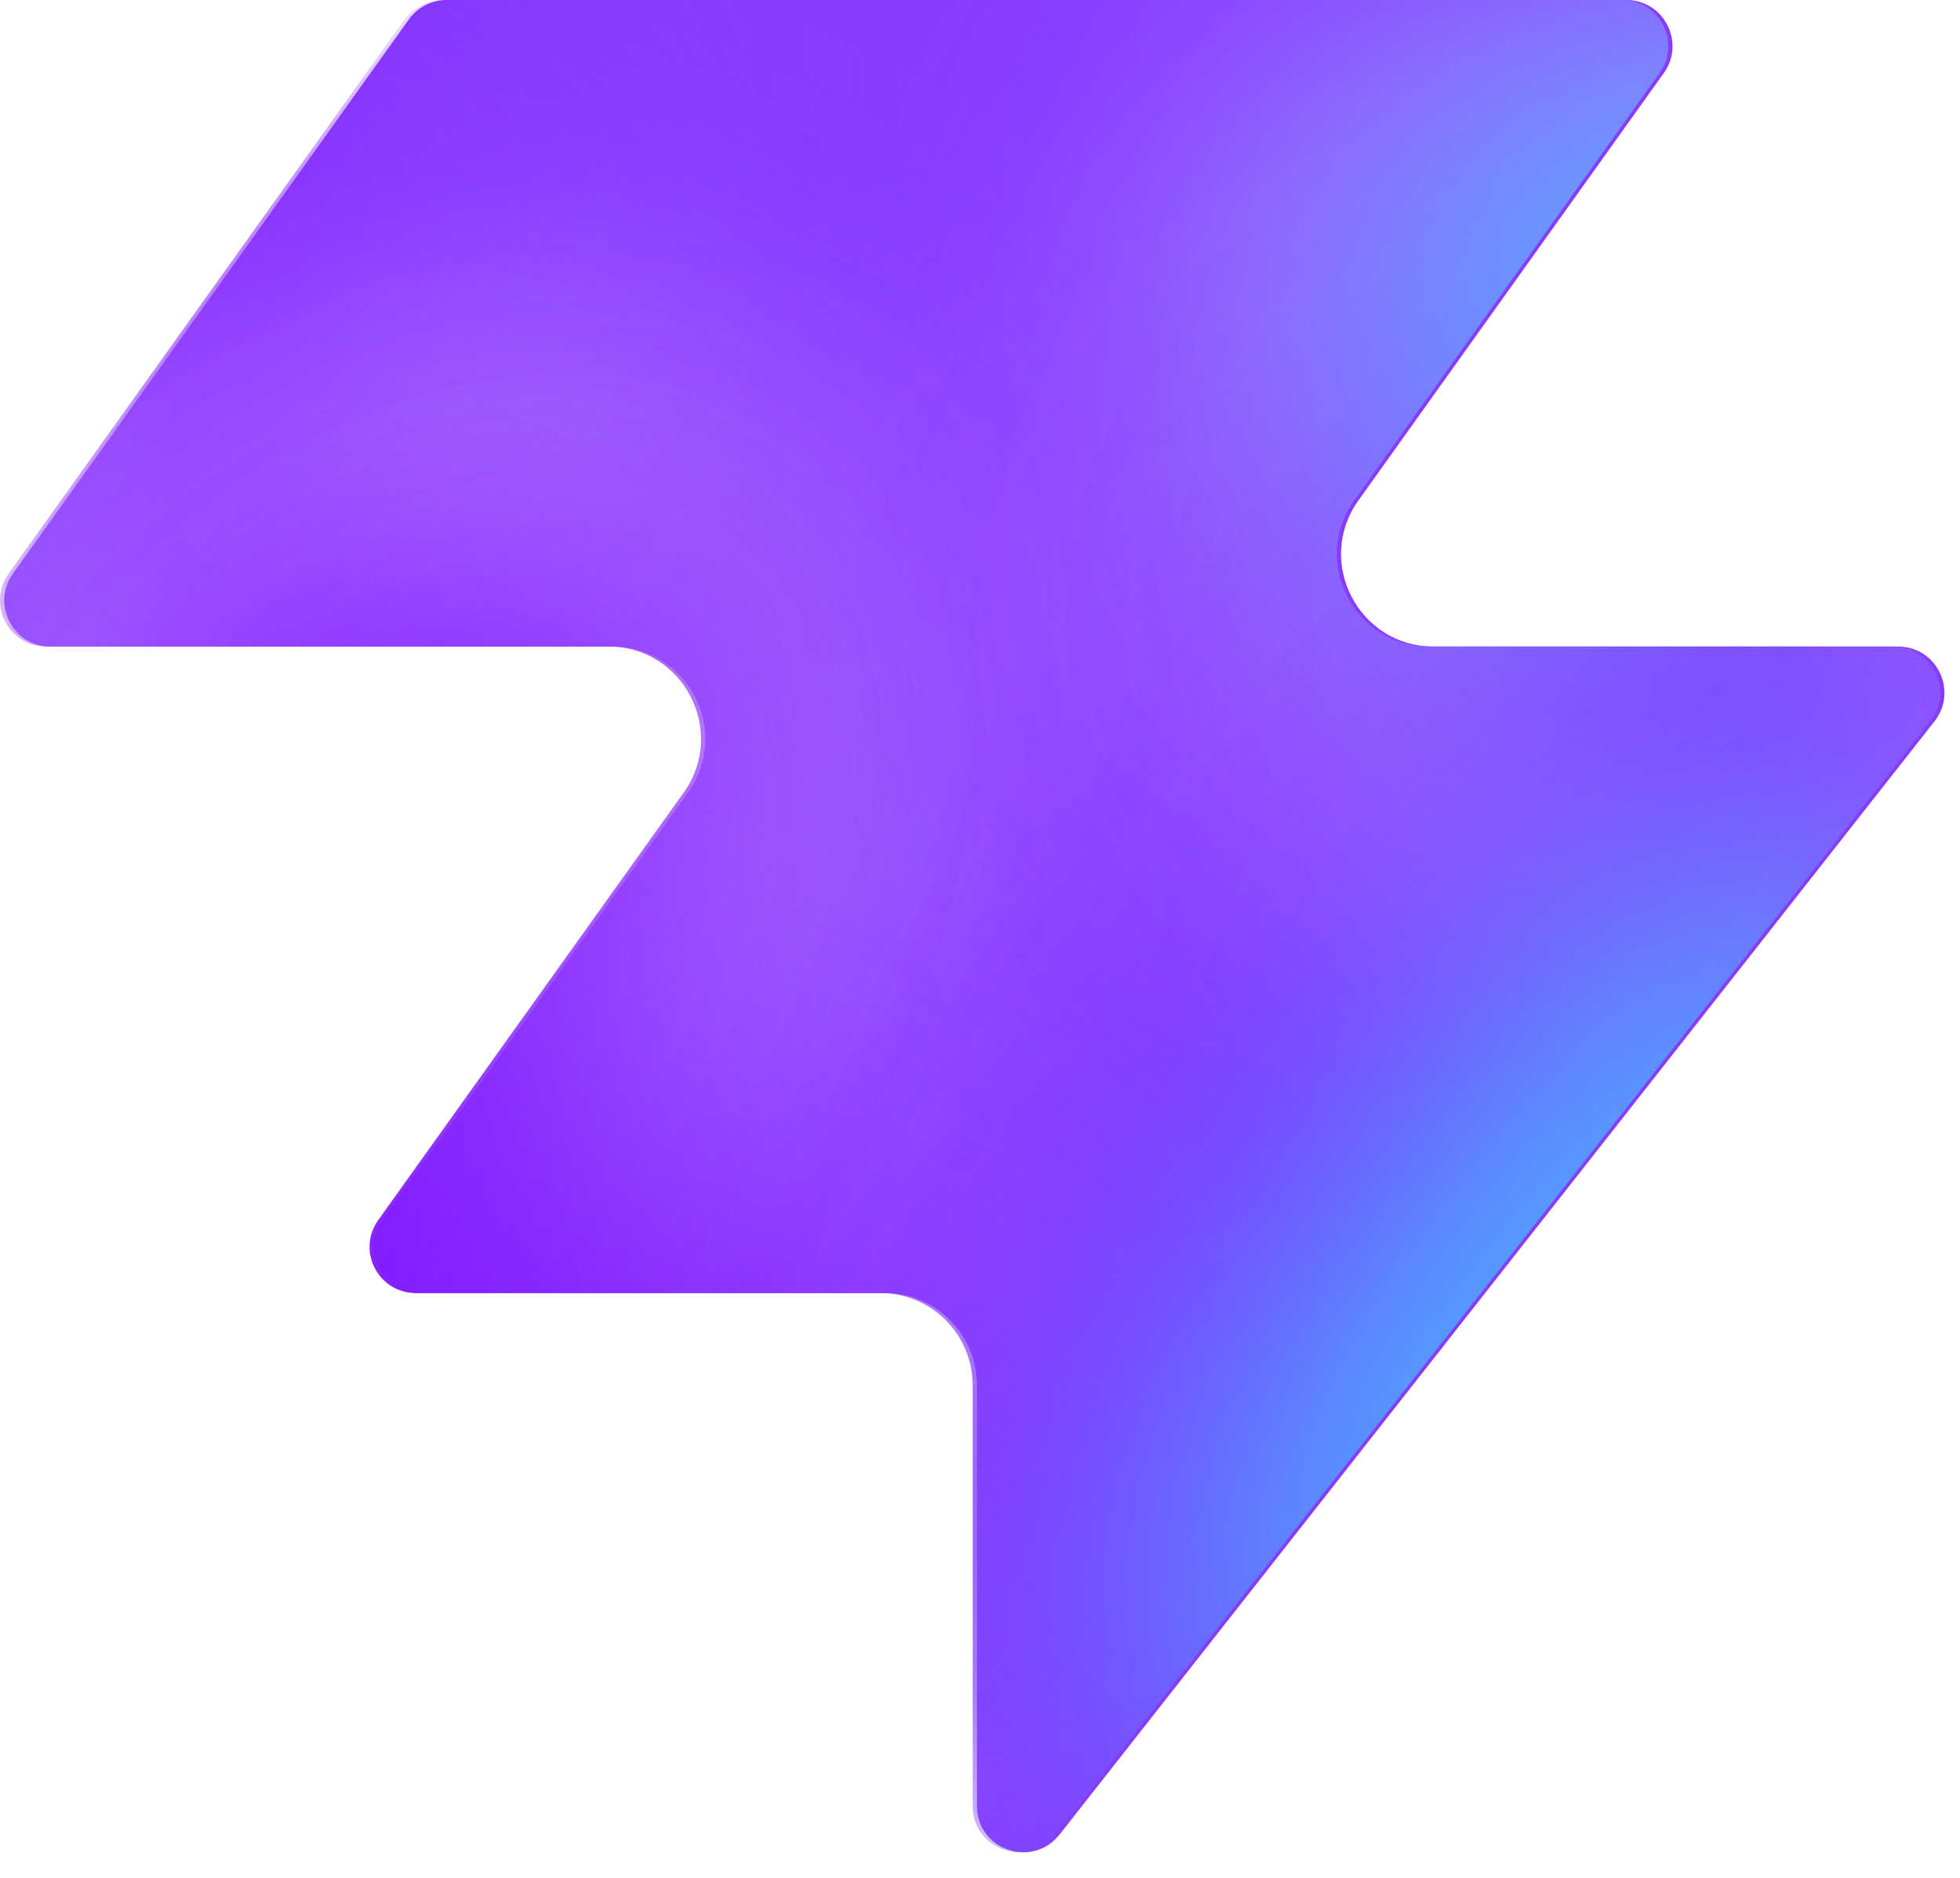
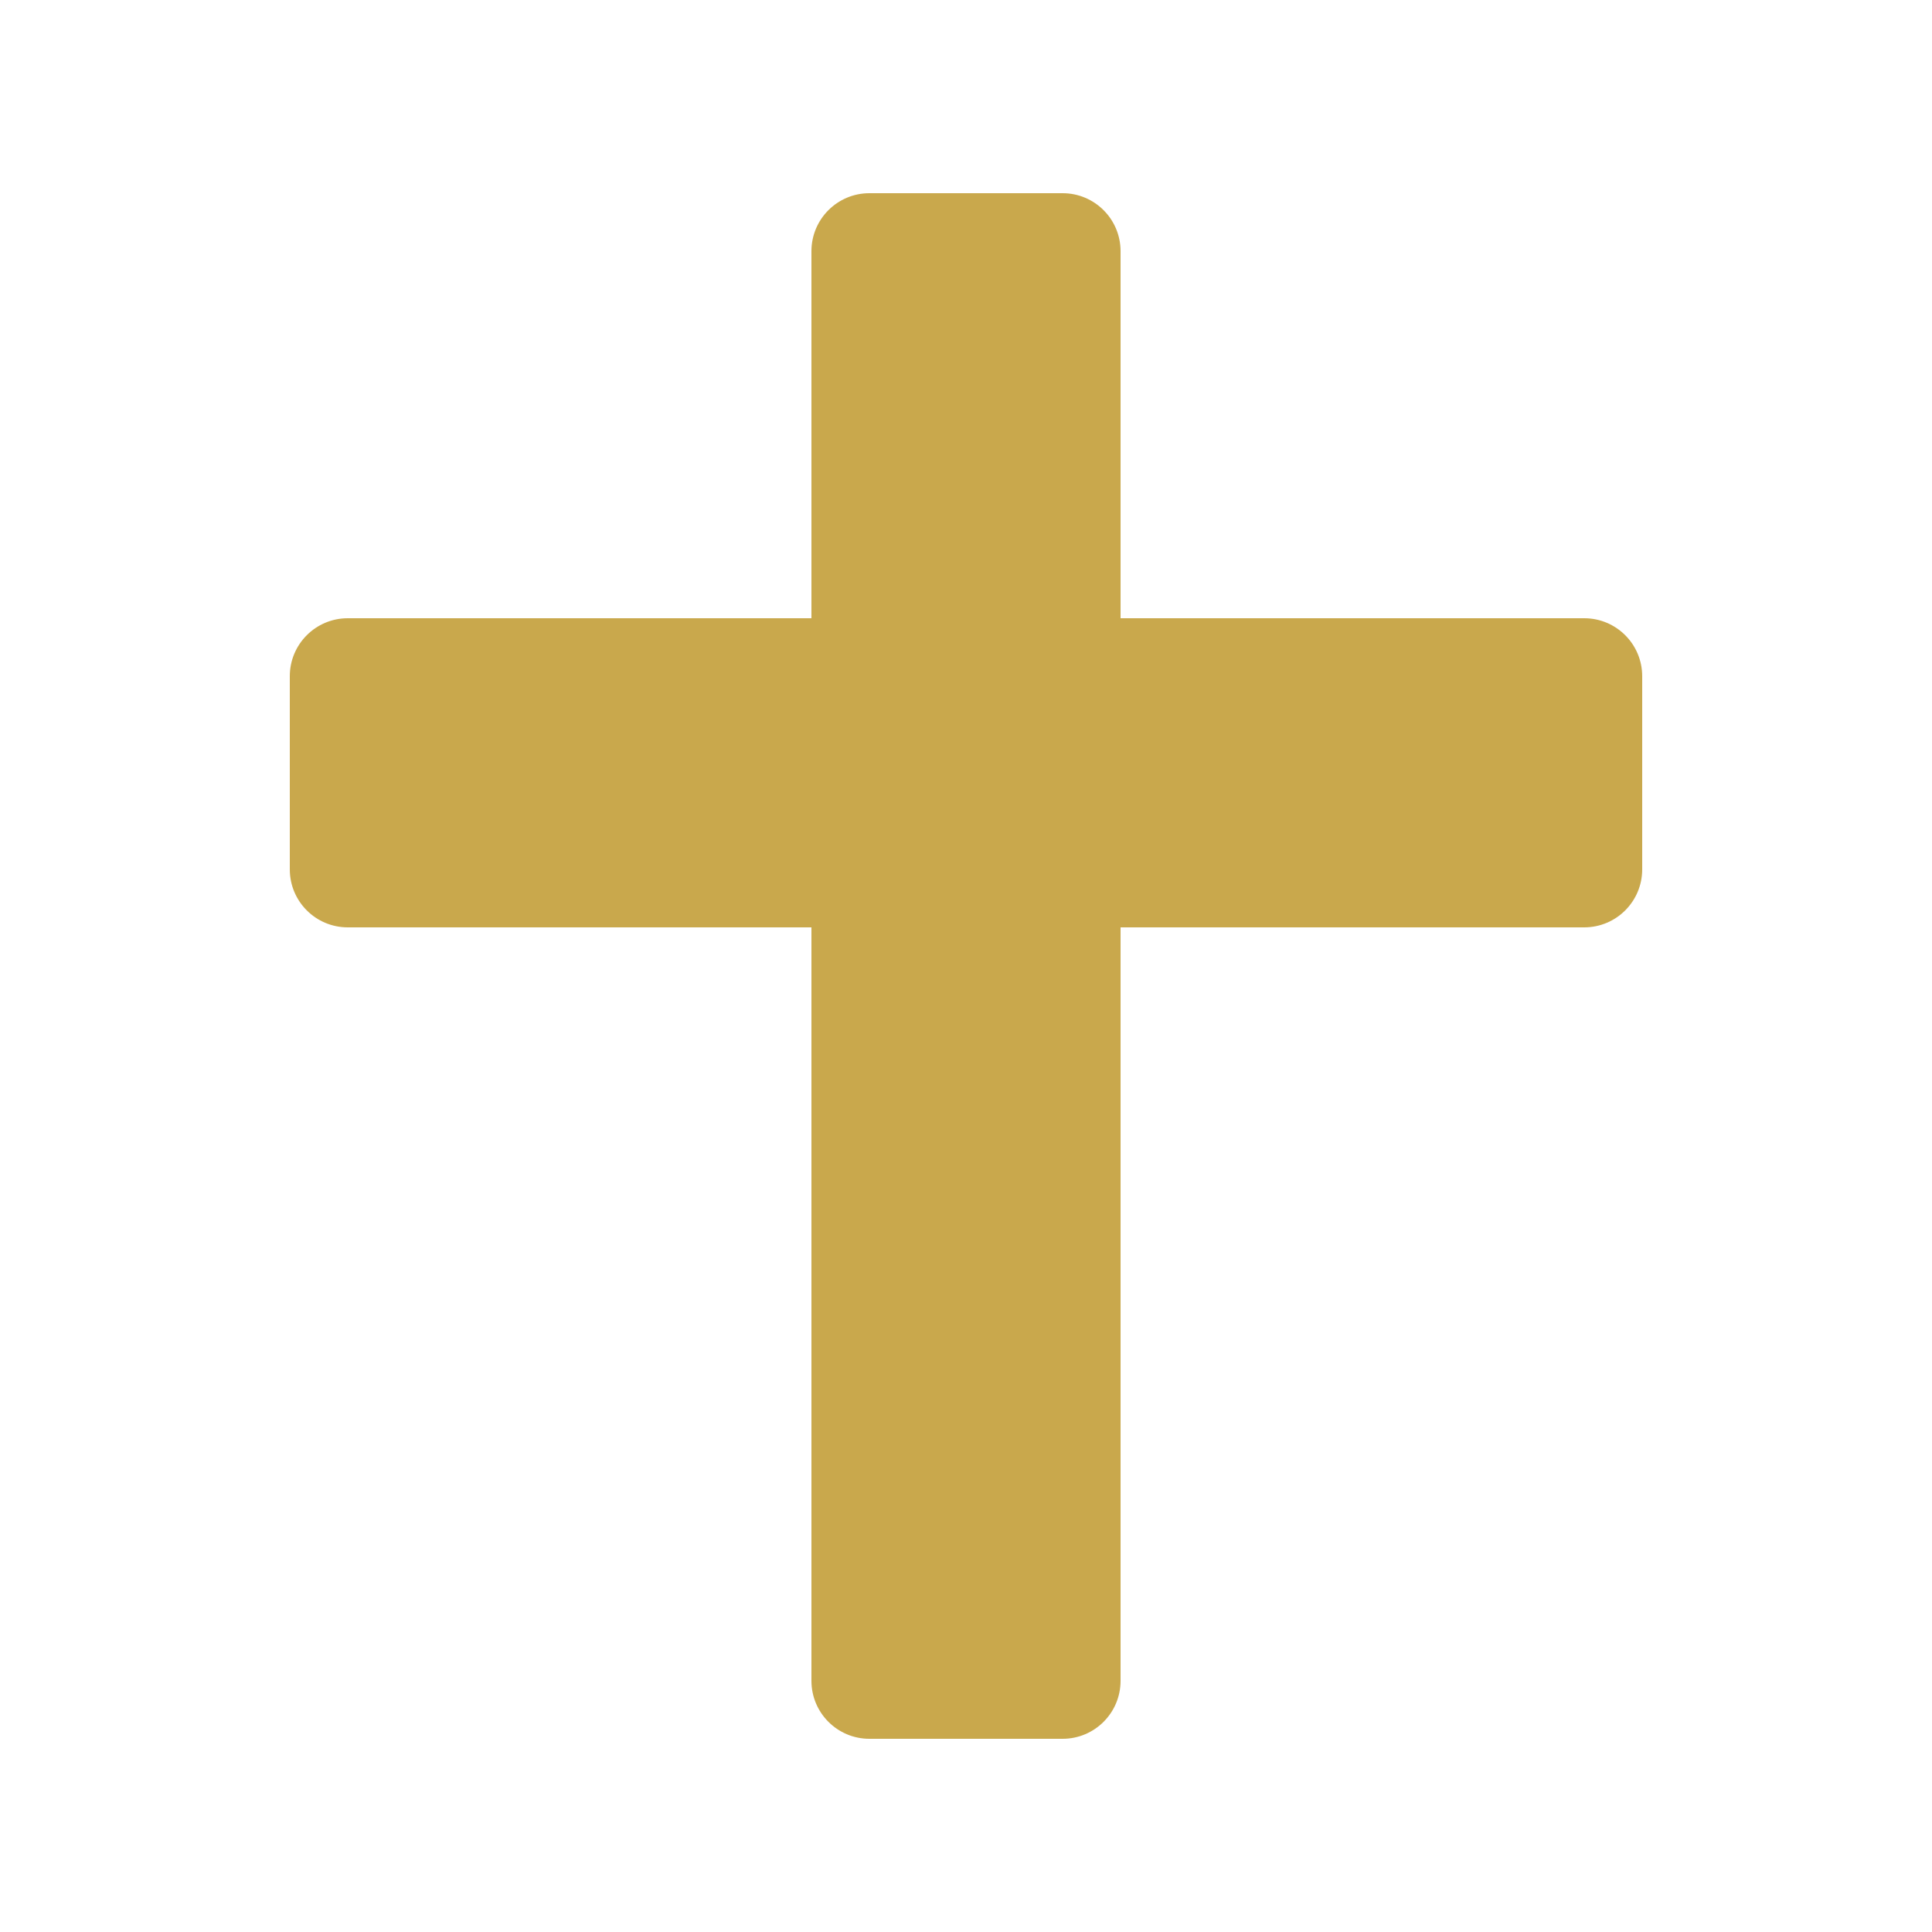
- <svg xmlns="http://www.w3.org/2000/svg" width="48" height="46" fill="none" viewBox="0 0 48 46">
-   <path fill="#863bff" d="M25.946 44.938c-.664.845-2.021.375-2.021-.698V33.937a2.26 2.26 0 0 0-2.262-2.262H10.287c-.92 0-1.456-1.04-.92-1.788l7.48-10.471c1.07-1.497 0-3.578-1.842-3.578H1.237c-.92 0-1.456-1.04-.92-1.788L10.013.474c.214-.297.556-.474.92-.474h28.894c.92 0 1.456 1.04.92 1.788l-7.48 10.471c-1.07 1.498 0 3.579 1.842 3.579h11.377c.943 0 1.473 1.088.89 1.83L25.947 44.94z" style="fill:#863bff;fill:color(display-p3 .525 .23 1);fill-opacity:1" />
-   <mask id="a" width="48" height="46" x="0" y="0" maskUnits="userSpaceOnUse" style="mask-type:alpha">
-     <path fill="#000" d="M25.842 44.938c-.664.844-2.021.375-2.021-.698V33.937a2.26 2.26 0 0 0-2.262-2.262H10.183c-.92 0-1.456-1.04-.92-1.788l7.48-10.471c1.07-1.498 0-3.579-1.842-3.579H1.133c-.92 0-1.456-1.04-.92-1.787L9.91.473c.214-.297.556-.474.92-.474h28.894c.92 0 1.456 1.04.92 1.788l-7.48 10.471c-1.07 1.498 0 3.578 1.842 3.578h11.377c.943 0 1.473 1.088.89 1.832L25.843 44.94z" style="fill:#000;fill-opacity:1" />
-   </mask>
-   <g mask="url(#a)">
-     <g filter="url(#b)">
-       <ellipse cx="5.508" cy="14.704" fill="#ede6ff" rx="5.508" ry="14.704" style="fill:#ede6ff;fill:color(display-p3 .927 .903 1);fill-opacity:1" transform="matrix(.00324 1 1 -.00324 -4.47 31.516)" />
-     </g>
-     <g filter="url(#c)">
-       <ellipse cx="10.399" cy="29.851" fill="#ede6ff" rx="10.399" ry="29.851" style="fill:#ede6ff;fill:color(display-p3 .927 .903 1);fill-opacity:1" transform="matrix(.00324 1 1 -.00324 -39.328 7.883)" />
-     </g>
-     <g filter="url(#d)">
-       <ellipse cx="5.508" cy="30.487" fill="#7e14ff" rx="5.508" ry="30.487" style="fill:#7e14ff;fill:color(display-p3 .492 .077 1);fill-opacity:1" transform="rotate(89.814 -25.913 -14.639)scale(1 -1)" />
-     </g>
-     <g filter="url(#e)">
-       <ellipse cx="5.508" cy="30.599" fill="#7e14ff" rx="5.508" ry="30.599" style="fill:#7e14ff;fill:color(display-p3 .492 .077 1);fill-opacity:1" transform="rotate(89.814 -32.644 -3.334)scale(1 -1)" />
-     </g>
-     <g filter="url(#f)">
-       <ellipse cx="5.508" cy="30.599" fill="#7e14ff" rx="5.508" ry="30.599" style="fill:#7e14ff;fill:color(display-p3 .492 .077 1);fill-opacity:1" transform="matrix(.00324 1 1 -.00324 -34.34 30.47)" />
-     </g>
-     <g filter="url(#g)">
-       <ellipse cx="14.072" cy="22.078" fill="#ede6ff" rx="14.072" ry="22.078" style="fill:#ede6ff;fill:color(display-p3 .927 .903 1);fill-opacity:1" transform="rotate(93.35 24.506 48.493)scale(-1 1)" />
-     </g>
-     <g filter="url(#h)">
-       <ellipse cx="3.47" cy="21.501" fill="#7e14ff" rx="3.47" ry="21.501" style="fill:#7e14ff;fill:color(display-p3 .492 .077 1);fill-opacity:1" transform="rotate(89.009 28.708 47.59)scale(-1 1)" />
-     </g>
-     <g filter="url(#i)">
-       <ellipse cx="3.47" cy="21.501" fill="#7e14ff" rx="3.47" ry="21.501" style="fill:#7e14ff;fill:color(display-p3 .492 .077 1);fill-opacity:1" transform="rotate(89.009 28.708 47.59)scale(-1 1)" />
-     </g>
-     <g filter="url(#j)">
-       <ellipse cx=".387" cy="8.972" fill="#7e14ff" rx="4.407" ry="29.108" style="fill:#7e14ff;fill:color(display-p3 .492 .077 1);fill-opacity:1" transform="rotate(39.51 .387 8.972)" />
-     </g>
-     <g filter="url(#k)">
-       <ellipse cx="47.523" cy="-6.092" fill="#7e14ff" rx="4.407" ry="29.108" style="fill:#7e14ff;fill:color(display-p3 .492 .077 1);fill-opacity:1" transform="rotate(37.892 47.523 -6.092)" />
-     </g>
-     <g filter="url(#l)">
-       <ellipse cx="41.412" cy="6.333" fill="#47bfff" rx="5.971" ry="9.665" style="fill:#47bfff;fill:color(display-p3 .28 .748 1);fill-opacity:1" transform="rotate(37.892 41.412 6.333)" />
-     </g>
-     <g filter="url(#m)">
-       <ellipse cx="-1.879" cy="38.332" fill="#7e14ff" rx="4.407" ry="29.108" style="fill:#7e14ff;fill:color(display-p3 .492 .077 1);fill-opacity:1" transform="rotate(37.892 -1.88 38.332)" />
-     </g>
-     <g filter="url(#n)">
-       <ellipse cx="-1.879" cy="38.332" fill="#7e14ff" rx="4.407" ry="29.108" style="fill:#7e14ff;fill:color(display-p3 .492 .077 1);fill-opacity:1" transform="rotate(37.892 -1.88 38.332)" />
-     </g>
-     <g filter="url(#o)">
-       <ellipse cx="35.651" cy="29.907" fill="#7e14ff" rx="4.407" ry="29.108" style="fill:#7e14ff;fill:color(display-p3 .492 .077 1);fill-opacity:1" transform="rotate(37.892 35.651 29.907)" />
-     </g>
-     <g filter="url(#p)">
-       <ellipse cx="38.418" cy="32.4" fill="#47bfff" rx="5.971" ry="15.297" style="fill:#47bfff;fill:color(display-p3 .28 .748 1);fill-opacity:1" transform="rotate(37.892 38.418 32.4)" />
-     </g>
-   </g>
-   <defs>
-     <filter id="b" width="60.045" height="41.654" x="-19.77" y="16.149" color-interpolation-filters="sRGB" filterUnits="userSpaceOnUse">
-       <feFlood flood-opacity="0" result="BackgroundImageFix" />
-       <feBlend in="SourceGraphic" in2="BackgroundImageFix" result="shape" />
-       <feGaussianBlur result="effect1_foregroundBlur_2002_17158" stdDeviation="7.659" />
-     </filter>
-     <filter id="c" width="90.34" height="51.437" x="-54.613" y="-7.533" color-interpolation-filters="sRGB" filterUnits="userSpaceOnUse">
-       <feFlood flood-opacity="0" result="BackgroundImageFix" />
-       <feBlend in="SourceGraphic" in2="BackgroundImageFix" result="shape" />
-       <feGaussianBlur result="effect1_foregroundBlur_2002_17158" stdDeviation="7.659" />
-     </filter>
-     <filter id="d" width="79.355" height="29.4" x="-49.64" y="2.03" color-interpolation-filters="sRGB" filterUnits="userSpaceOnUse">
-       <feFlood flood-opacity="0" result="BackgroundImageFix" />
-       <feBlend in="SourceGraphic" in2="BackgroundImageFix" result="shape" />
-       <feGaussianBlur result="effect1_foregroundBlur_2002_17158" stdDeviation="4.596" />
-     </filter>
-     <filter id="e" width="79.579" height="29.4" x="-45.045" y="20.029" color-interpolation-filters="sRGB" filterUnits="userSpaceOnUse">
-       <feFlood flood-opacity="0" result="BackgroundImageFix" />
-       <feBlend in="SourceGraphic" in2="BackgroundImageFix" result="shape" />
-       <feGaussianBlur result="effect1_foregroundBlur_2002_17158" stdDeviation="4.596" />
-     </filter>
-     <filter id="f" width="79.579" height="29.4" x="-43.513" y="21.178" color-interpolation-filters="sRGB" filterUnits="userSpaceOnUse">
-       <feFlood flood-opacity="0" result="BackgroundImageFix" />
-       <feBlend in="SourceGraphic" in2="BackgroundImageFix" result="shape" />
-       <feGaussianBlur result="effect1_foregroundBlur_2002_17158" stdDeviation="4.596" />
-     </filter>
-     <filter id="g" width="74.749" height="58.852" x="15.756" y="-17.901" color-interpolation-filters="sRGB" filterUnits="userSpaceOnUse">
-       <feFlood flood-opacity="0" result="BackgroundImageFix" />
-       <feBlend in="SourceGraphic" in2="BackgroundImageFix" result="shape" />
-       <feGaussianBlur result="effect1_foregroundBlur_2002_17158" stdDeviation="7.659" />
-     </filter>
-     <filter id="h" width="61.377" height="25.362" x="23.548" y="2.284" color-interpolation-filters="sRGB" filterUnits="userSpaceOnUse">
-       <feFlood flood-opacity="0" result="BackgroundImageFix" />
-       <feBlend in="SourceGraphic" in2="BackgroundImageFix" result="shape" />
-       <feGaussianBlur result="effect1_foregroundBlur_2002_17158" stdDeviation="4.596" />
-     </filter>
-     <filter id="i" width="61.377" height="25.362" x="23.548" y="2.284" color-interpolation-filters="sRGB" filterUnits="userSpaceOnUse">
-       <feFlood flood-opacity="0" result="BackgroundImageFix" />
-       <feBlend in="SourceGraphic" in2="BackgroundImageFix" result="shape" />
-       <feGaussianBlur result="effect1_foregroundBlur_2002_17158" stdDeviation="4.596" />
-     </filter>
-     <filter id="j" width="56.045" height="63.649" x="-27.636" y="-22.853" color-interpolation-filters="sRGB" filterUnits="userSpaceOnUse">
-       <feFlood flood-opacity="0" result="BackgroundImageFix" />
-       <feBlend in="SourceGraphic" in2="BackgroundImageFix" result="shape" />
-       <feGaussianBlur result="effect1_foregroundBlur_2002_17158" stdDeviation="4.596" />
-     </filter>
-     <filter id="k" width="54.814" height="64.646" x="20.116" y="-38.415" color-interpolation-filters="sRGB" filterUnits="userSpaceOnUse">
-       <feFlood flood-opacity="0" result="BackgroundImageFix" />
-       <feBlend in="SourceGraphic" in2="BackgroundImageFix" result="shape" />
-       <feGaussianBlur result="effect1_foregroundBlur_2002_17158" stdDeviation="4.596" />
-     </filter>
-     <filter id="l" width="33.541" height="35.313" x="24.641" y="-11.323" color-interpolation-filters="sRGB" filterUnits="userSpaceOnUse">
-       <feFlood flood-opacity="0" result="BackgroundImageFix" />
-       <feBlend in="SourceGraphic" in2="BackgroundImageFix" result="shape" />
-       <feGaussianBlur result="effect1_foregroundBlur_2002_17158" stdDeviation="4.596" />
-     </filter>
-     <filter id="m" width="54.814" height="64.646" x="-29.286" y="6.009" color-interpolation-filters="sRGB" filterUnits="userSpaceOnUse">
-       <feFlood flood-opacity="0" result="BackgroundImageFix" />
-       <feBlend in="SourceGraphic" in2="BackgroundImageFix" result="shape" />
-       <feGaussianBlur result="effect1_foregroundBlur_2002_17158" stdDeviation="4.596" />
-     </filter>
-     <filter id="n" width="54.814" height="64.646" x="-29.286" y="6.009" color-interpolation-filters="sRGB" filterUnits="userSpaceOnUse">
-       <feFlood flood-opacity="0" result="BackgroundImageFix" />
-       <feBlend in="SourceGraphic" in2="BackgroundImageFix" result="shape" />
-       <feGaussianBlur result="effect1_foregroundBlur_2002_17158" stdDeviation="4.596" />
-     </filter>
-     <filter id="o" width="54.814" height="64.646" x="8.244" y="-2.416" color-interpolation-filters="sRGB" filterUnits="userSpaceOnUse">
-       <feFlood flood-opacity="0" result="BackgroundImageFix" />
-       <feBlend in="SourceGraphic" in2="BackgroundImageFix" result="shape" />
-       <feGaussianBlur result="effect1_foregroundBlur_2002_17158" stdDeviation="4.596" />
-     </filter>
-     <filter id="p" width="39.409" height="43.623" x="18.713" y="10.588" color-interpolation-filters="sRGB" filterUnits="userSpaceOnUse">
-       <feFlood flood-opacity="0" result="BackgroundImageFix" />
-       <feBlend in="SourceGraphic" in2="BackgroundImageFix" result="shape" />
-       <feGaussianBlur result="effect1_foregroundBlur_2002_17158" stdDeviation="4.596" />
-     </filter>
-   </defs>
+ <svg xmlns="http://www.w3.org/2000/svg" viewBox="0 0 100 100">
+   <rect x="42" y="10" width="16" height="80" rx="3" fill="#c9a84c" />
+   <rect x="15" y="32" width="70" height="16" rx="3" fill="#c9a84c" />
</svg>
